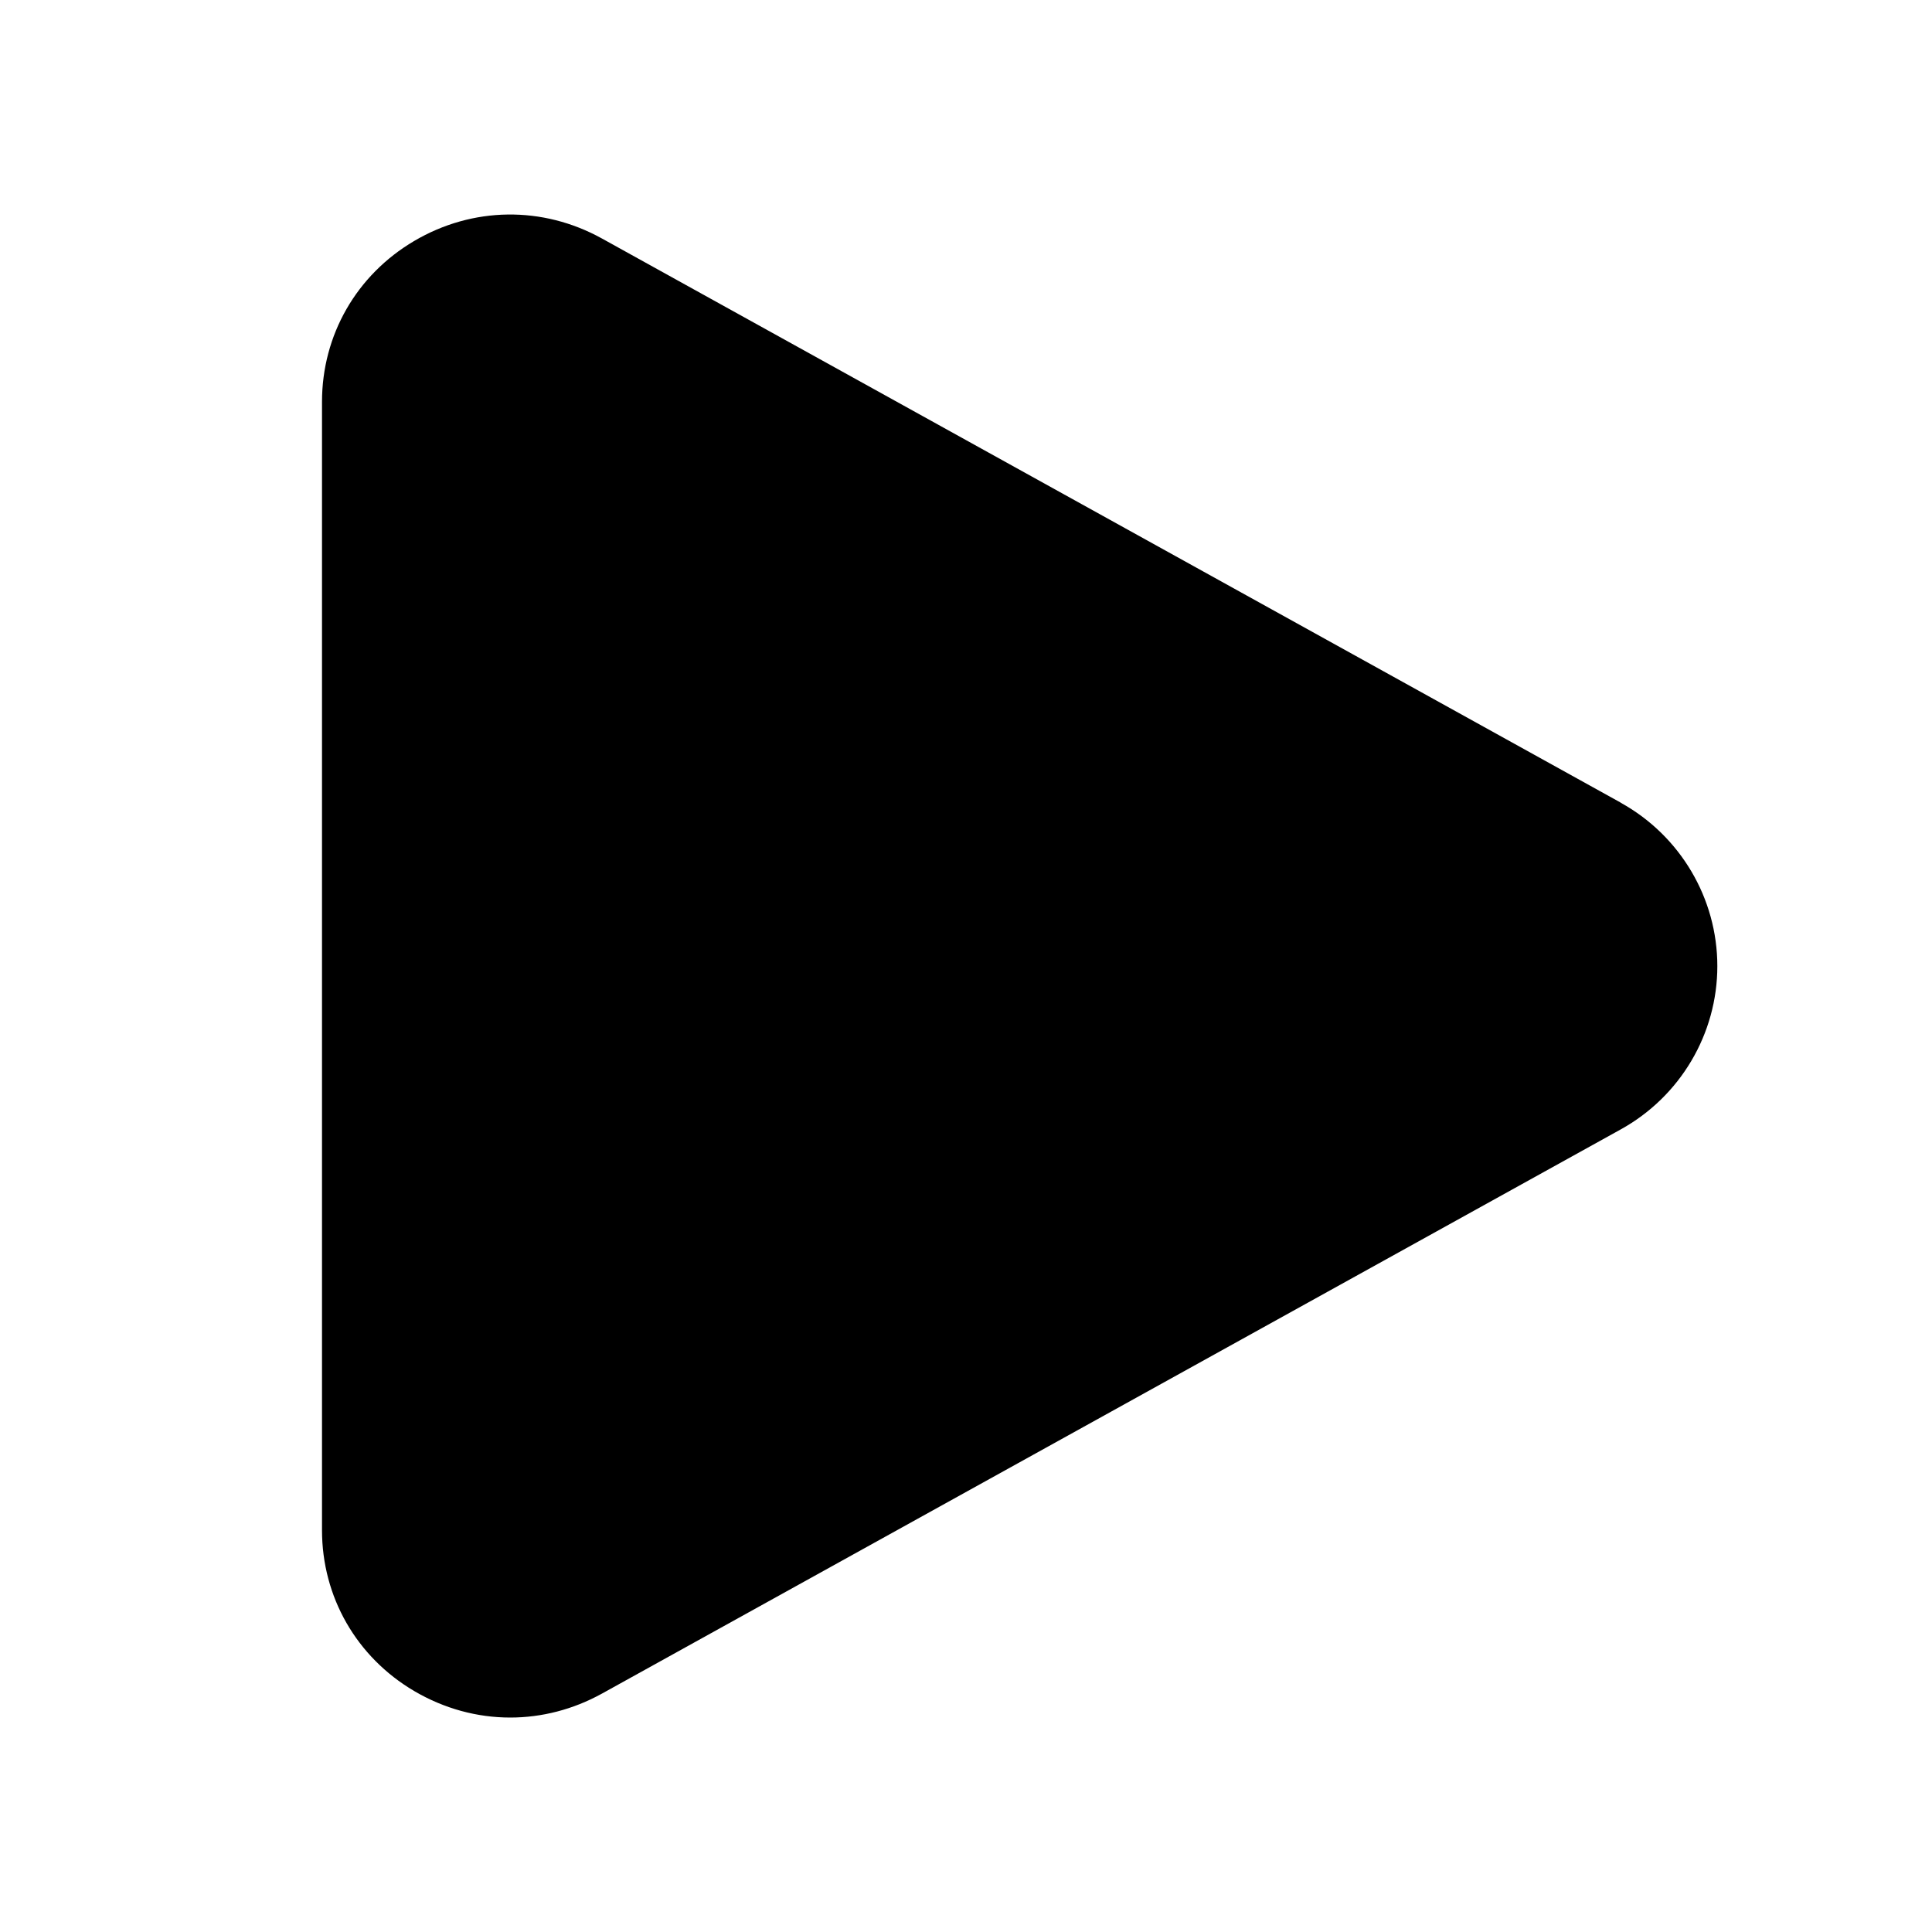
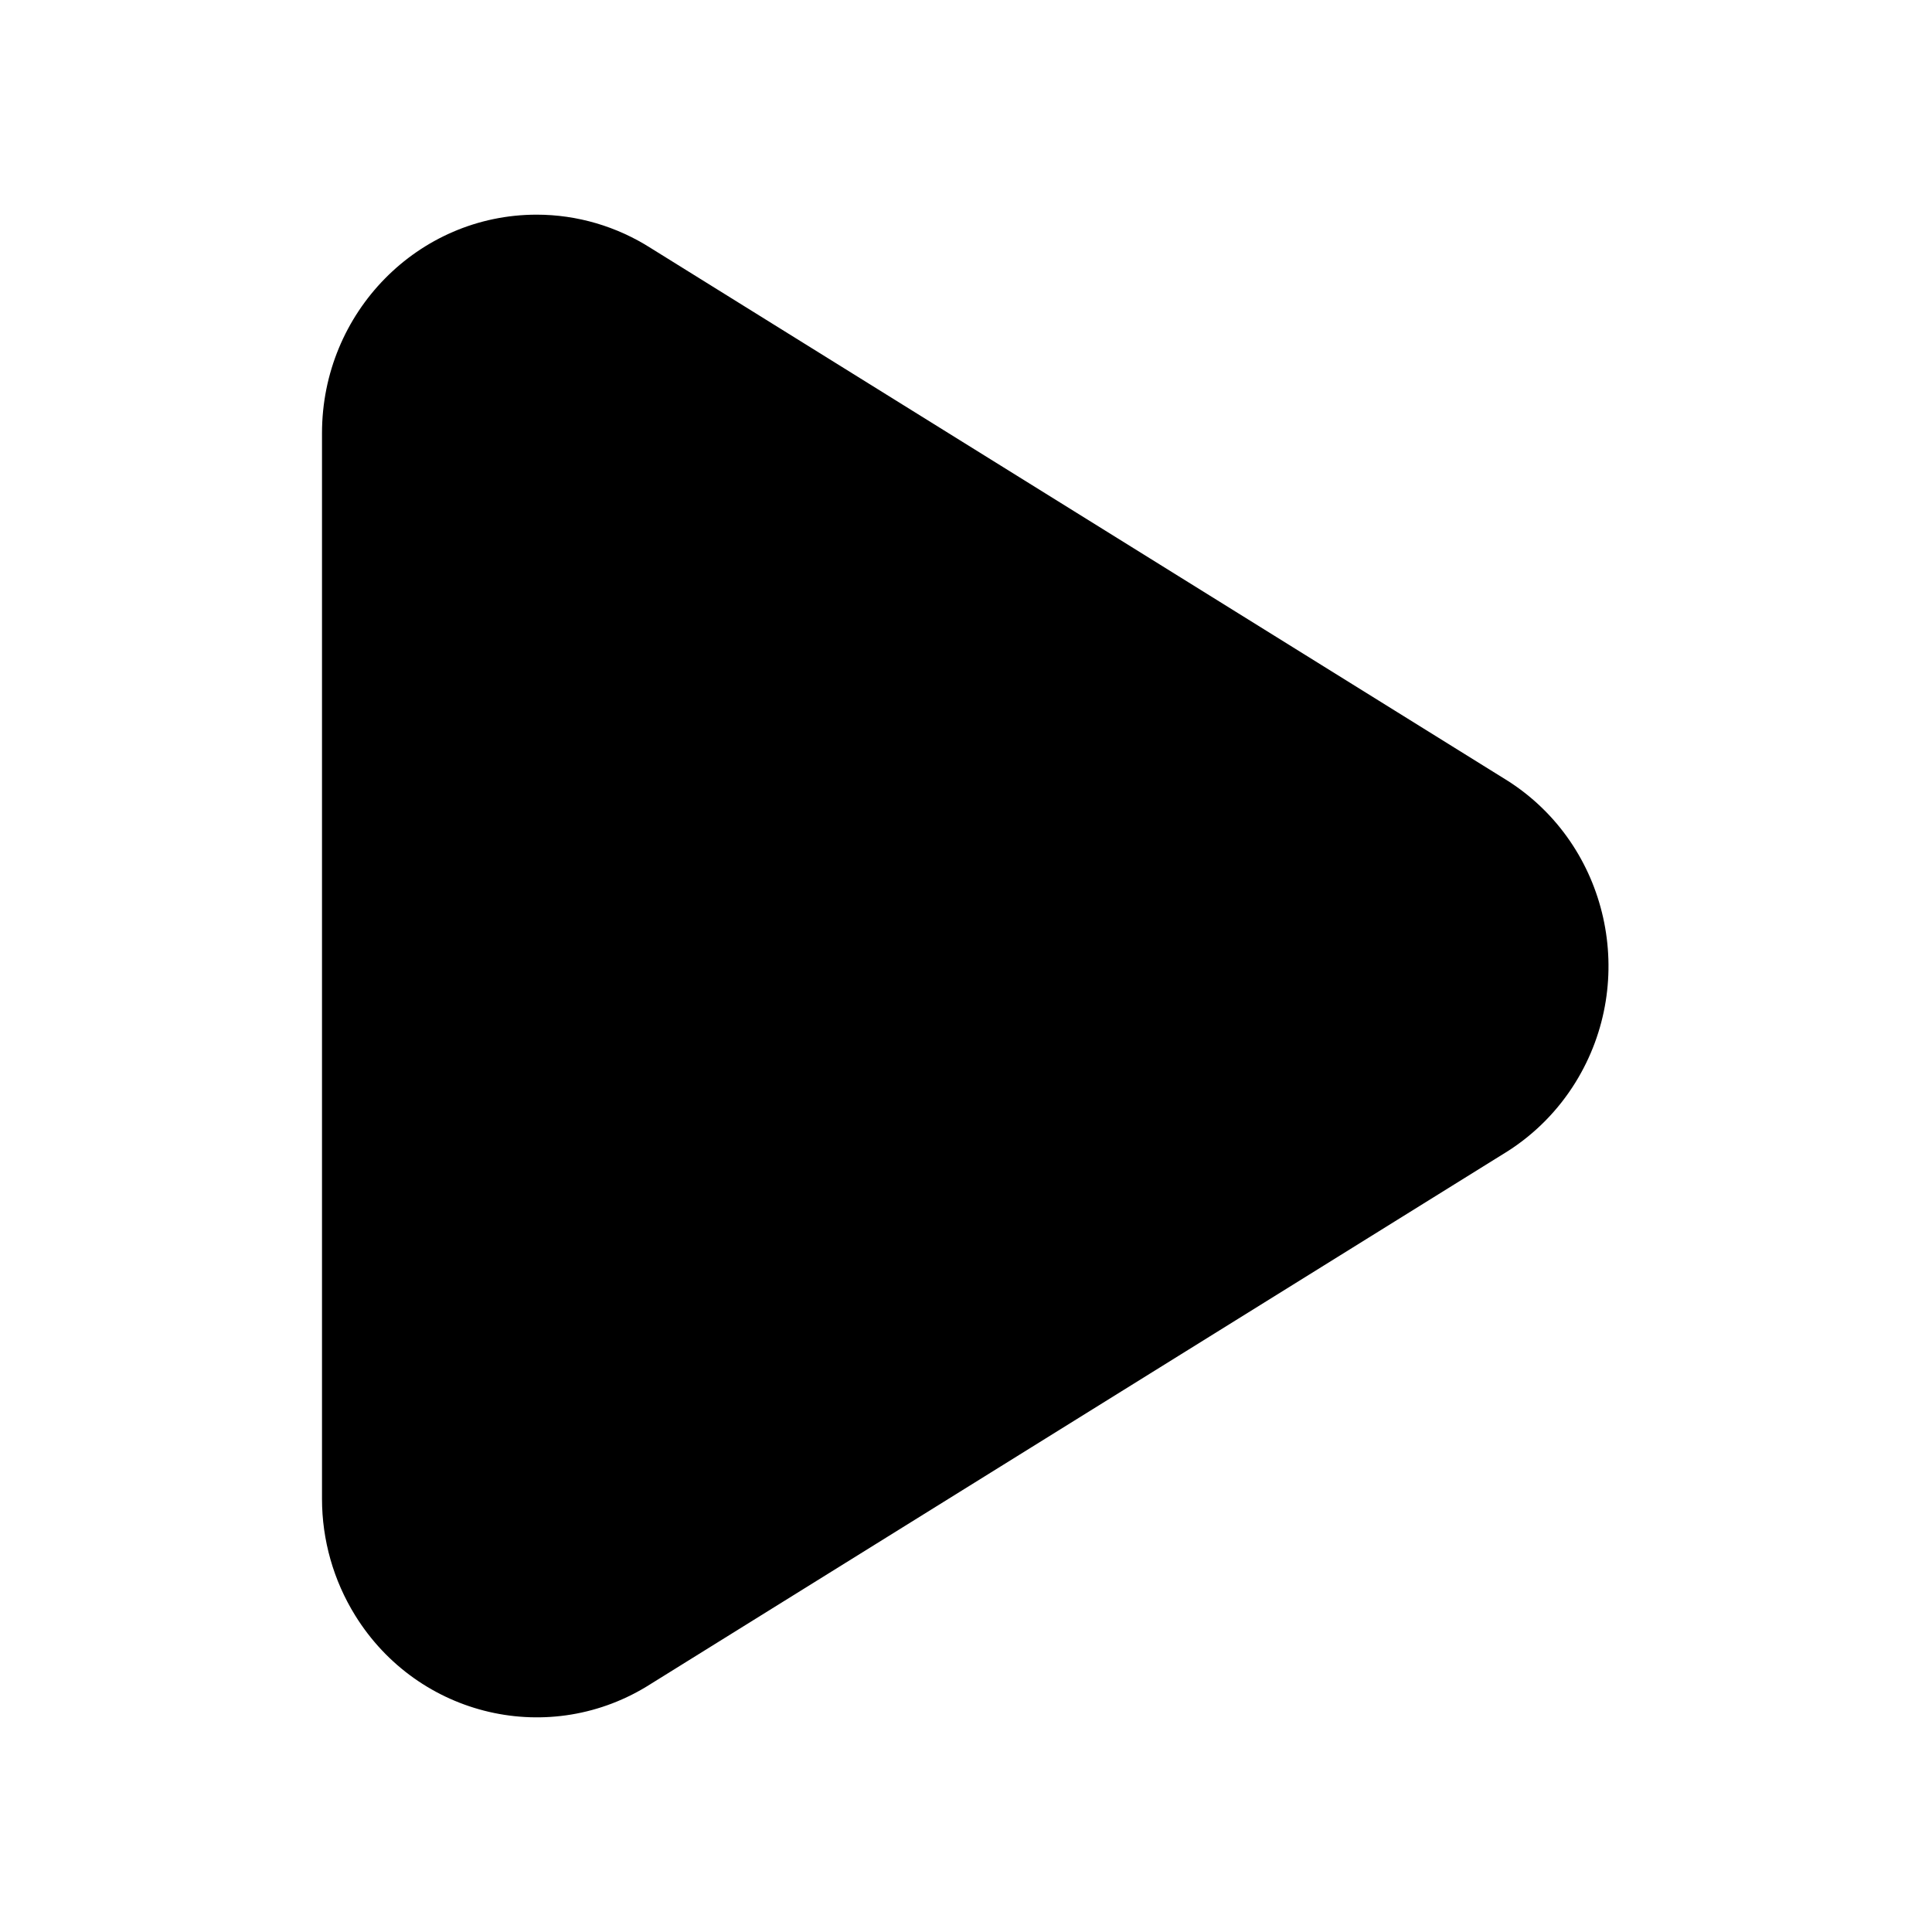
- <svg xmlns="http://www.w3.org/2000/svg" width="18" height="18" viewBox="0 0 18 18" fill="currentColor">
-   <path d="M15.1,7.478L5.608,2.222c-.553-.306-1.206-.297-1.749,.023-.538,.317-.859,.877-.859,1.499V14.256c0,.622,.321,1.182,.859,1.499,.279,.164,.586,.247,.895,.247,.293,0,.586-.075,.854-.223l9.491-5.256c.556-.307,.901-.891,.901-1.522s-.345-1.215-.9-1.522Z" />
+ <svg xmlns="http://www.w3.org/2000/svg" width="18" height="18" viewBox="0 0 18 18" fill="none">
+   <path fill-rule="evenodd" clip-rule="evenodd" d="M14.051 10.723L6.066 15.687C5.131 16.286 3.896 16 3.308 15.049C3.107 14.724 3 14.348 3 13.964V4.036C3 2.911 3.895 2 5 2C5.377 2 5.747 2.109 6.066 2.313L14.051 7.277C14.986 7.876 15.267 9.133 14.678 10.085C14.519 10.342 14.305 10.56 14.051 10.723Z" fill="black" />
</svg>
